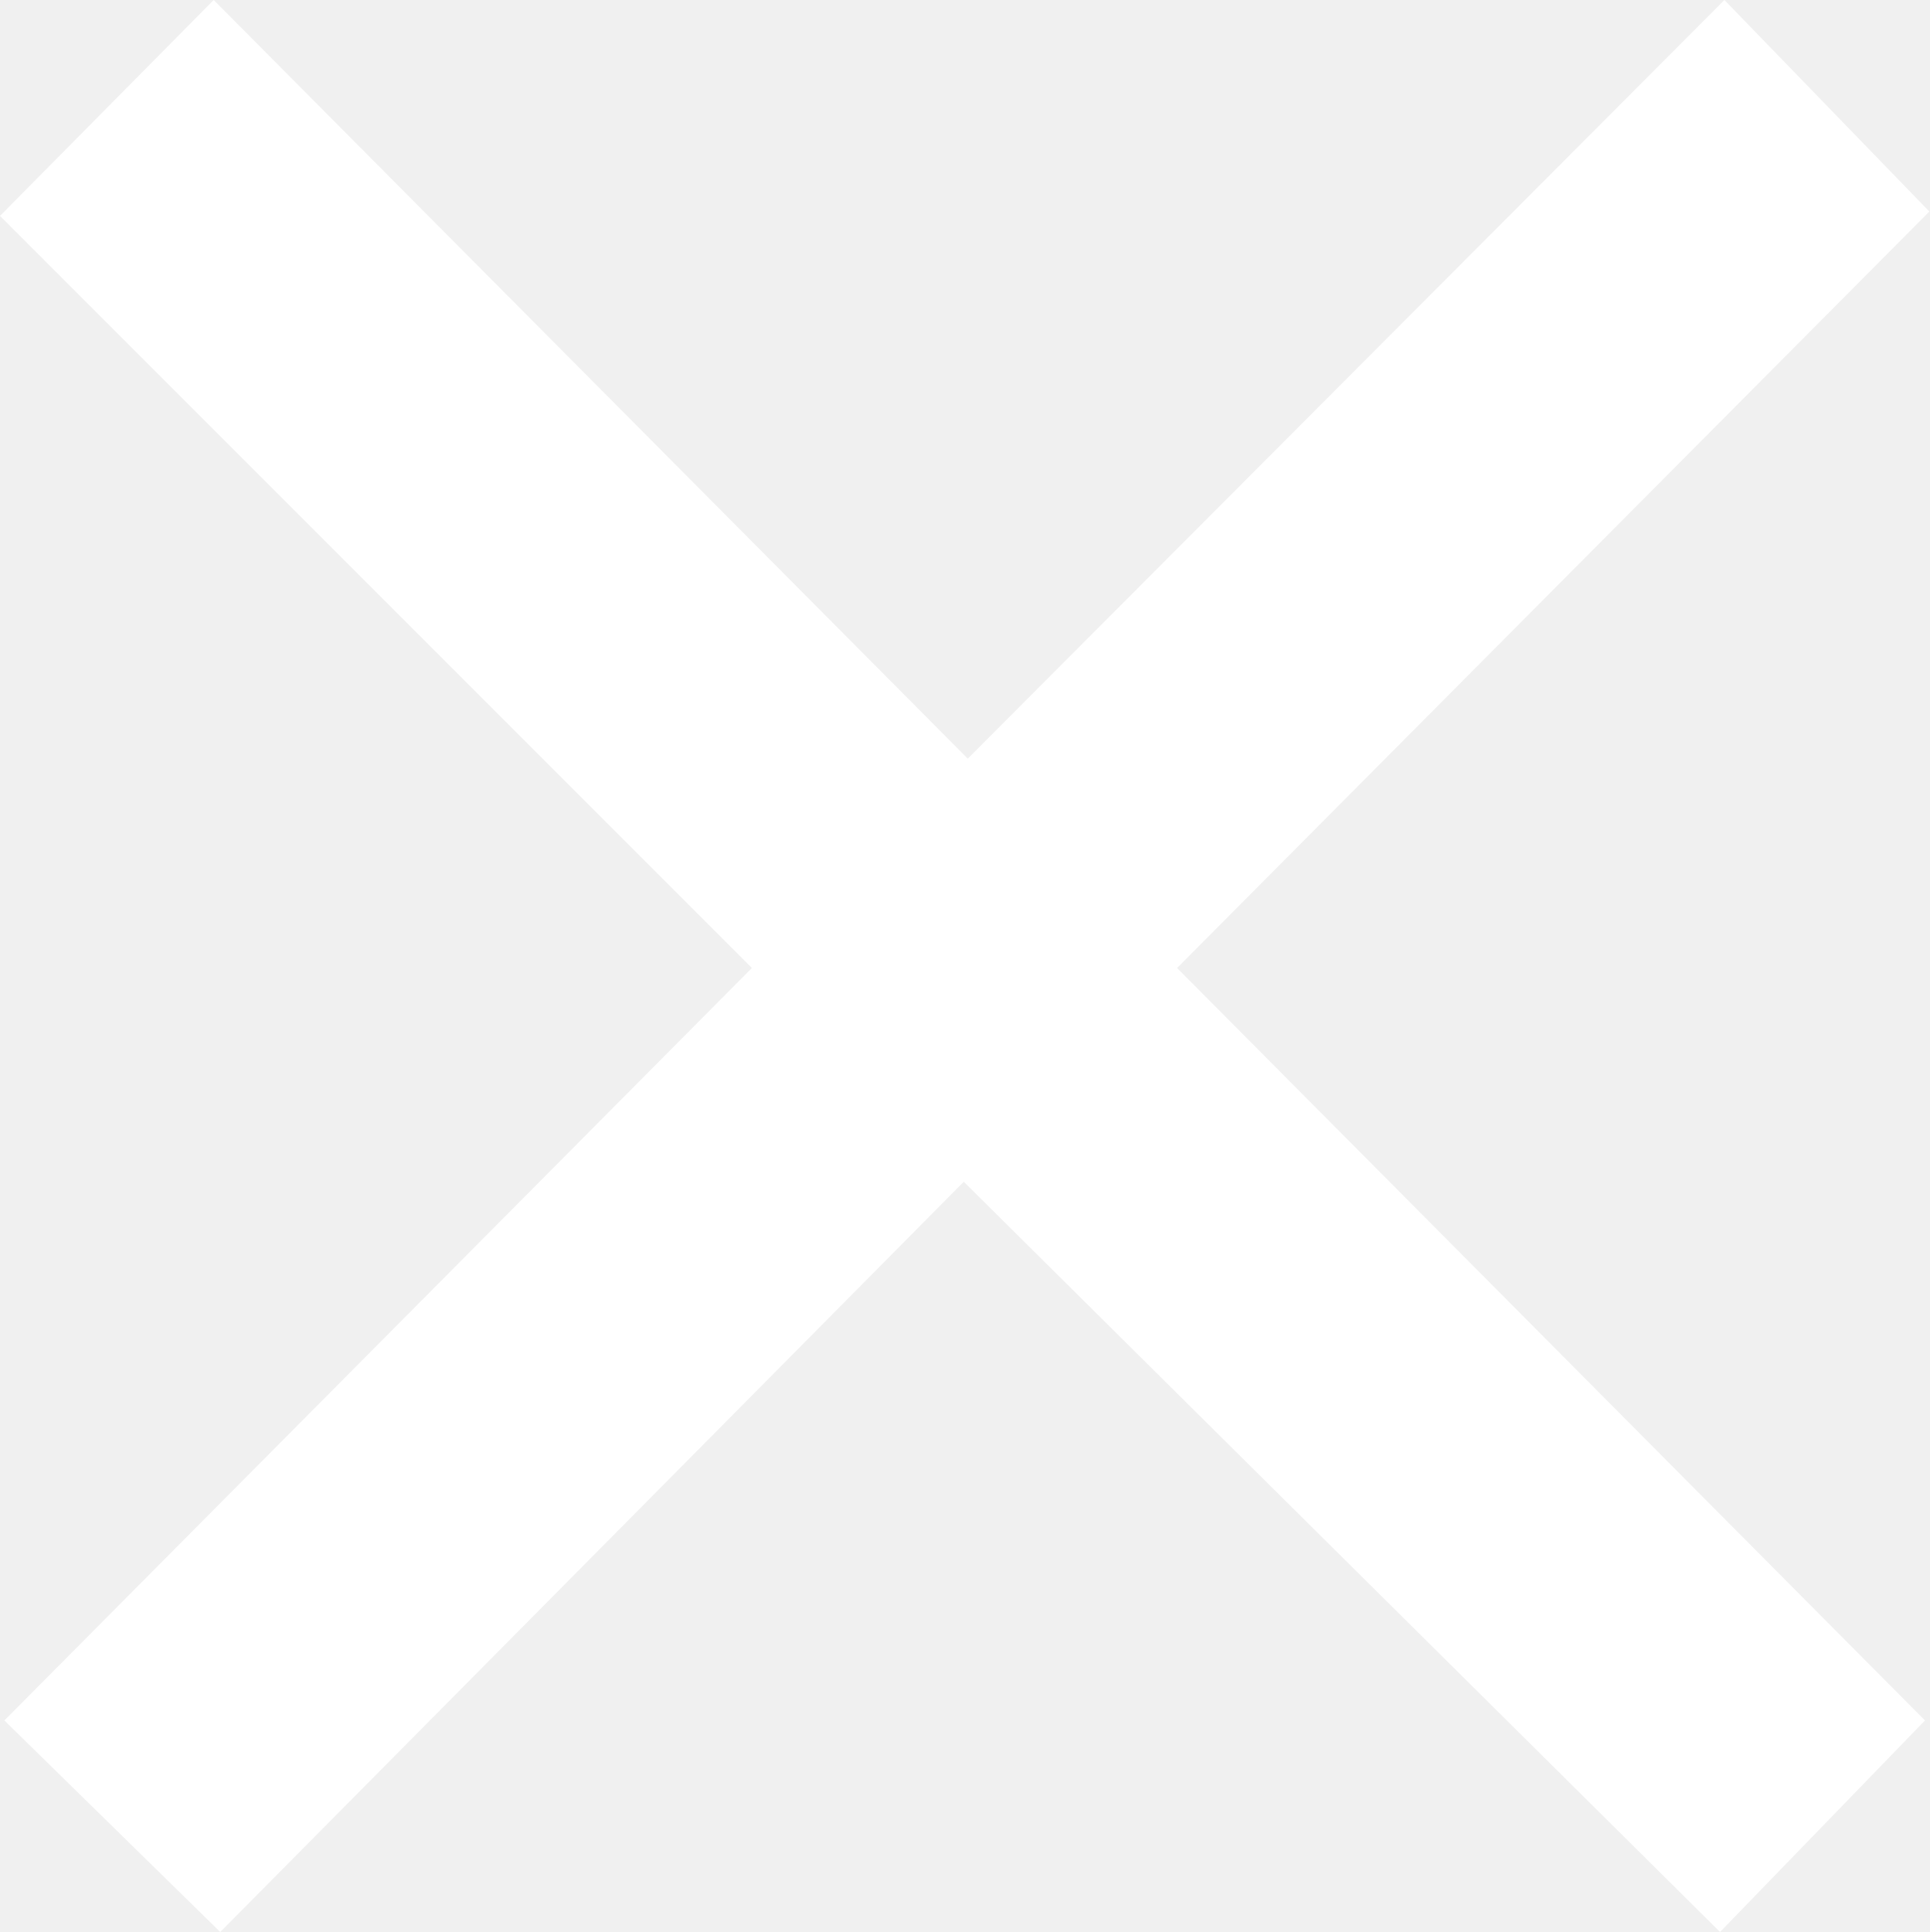
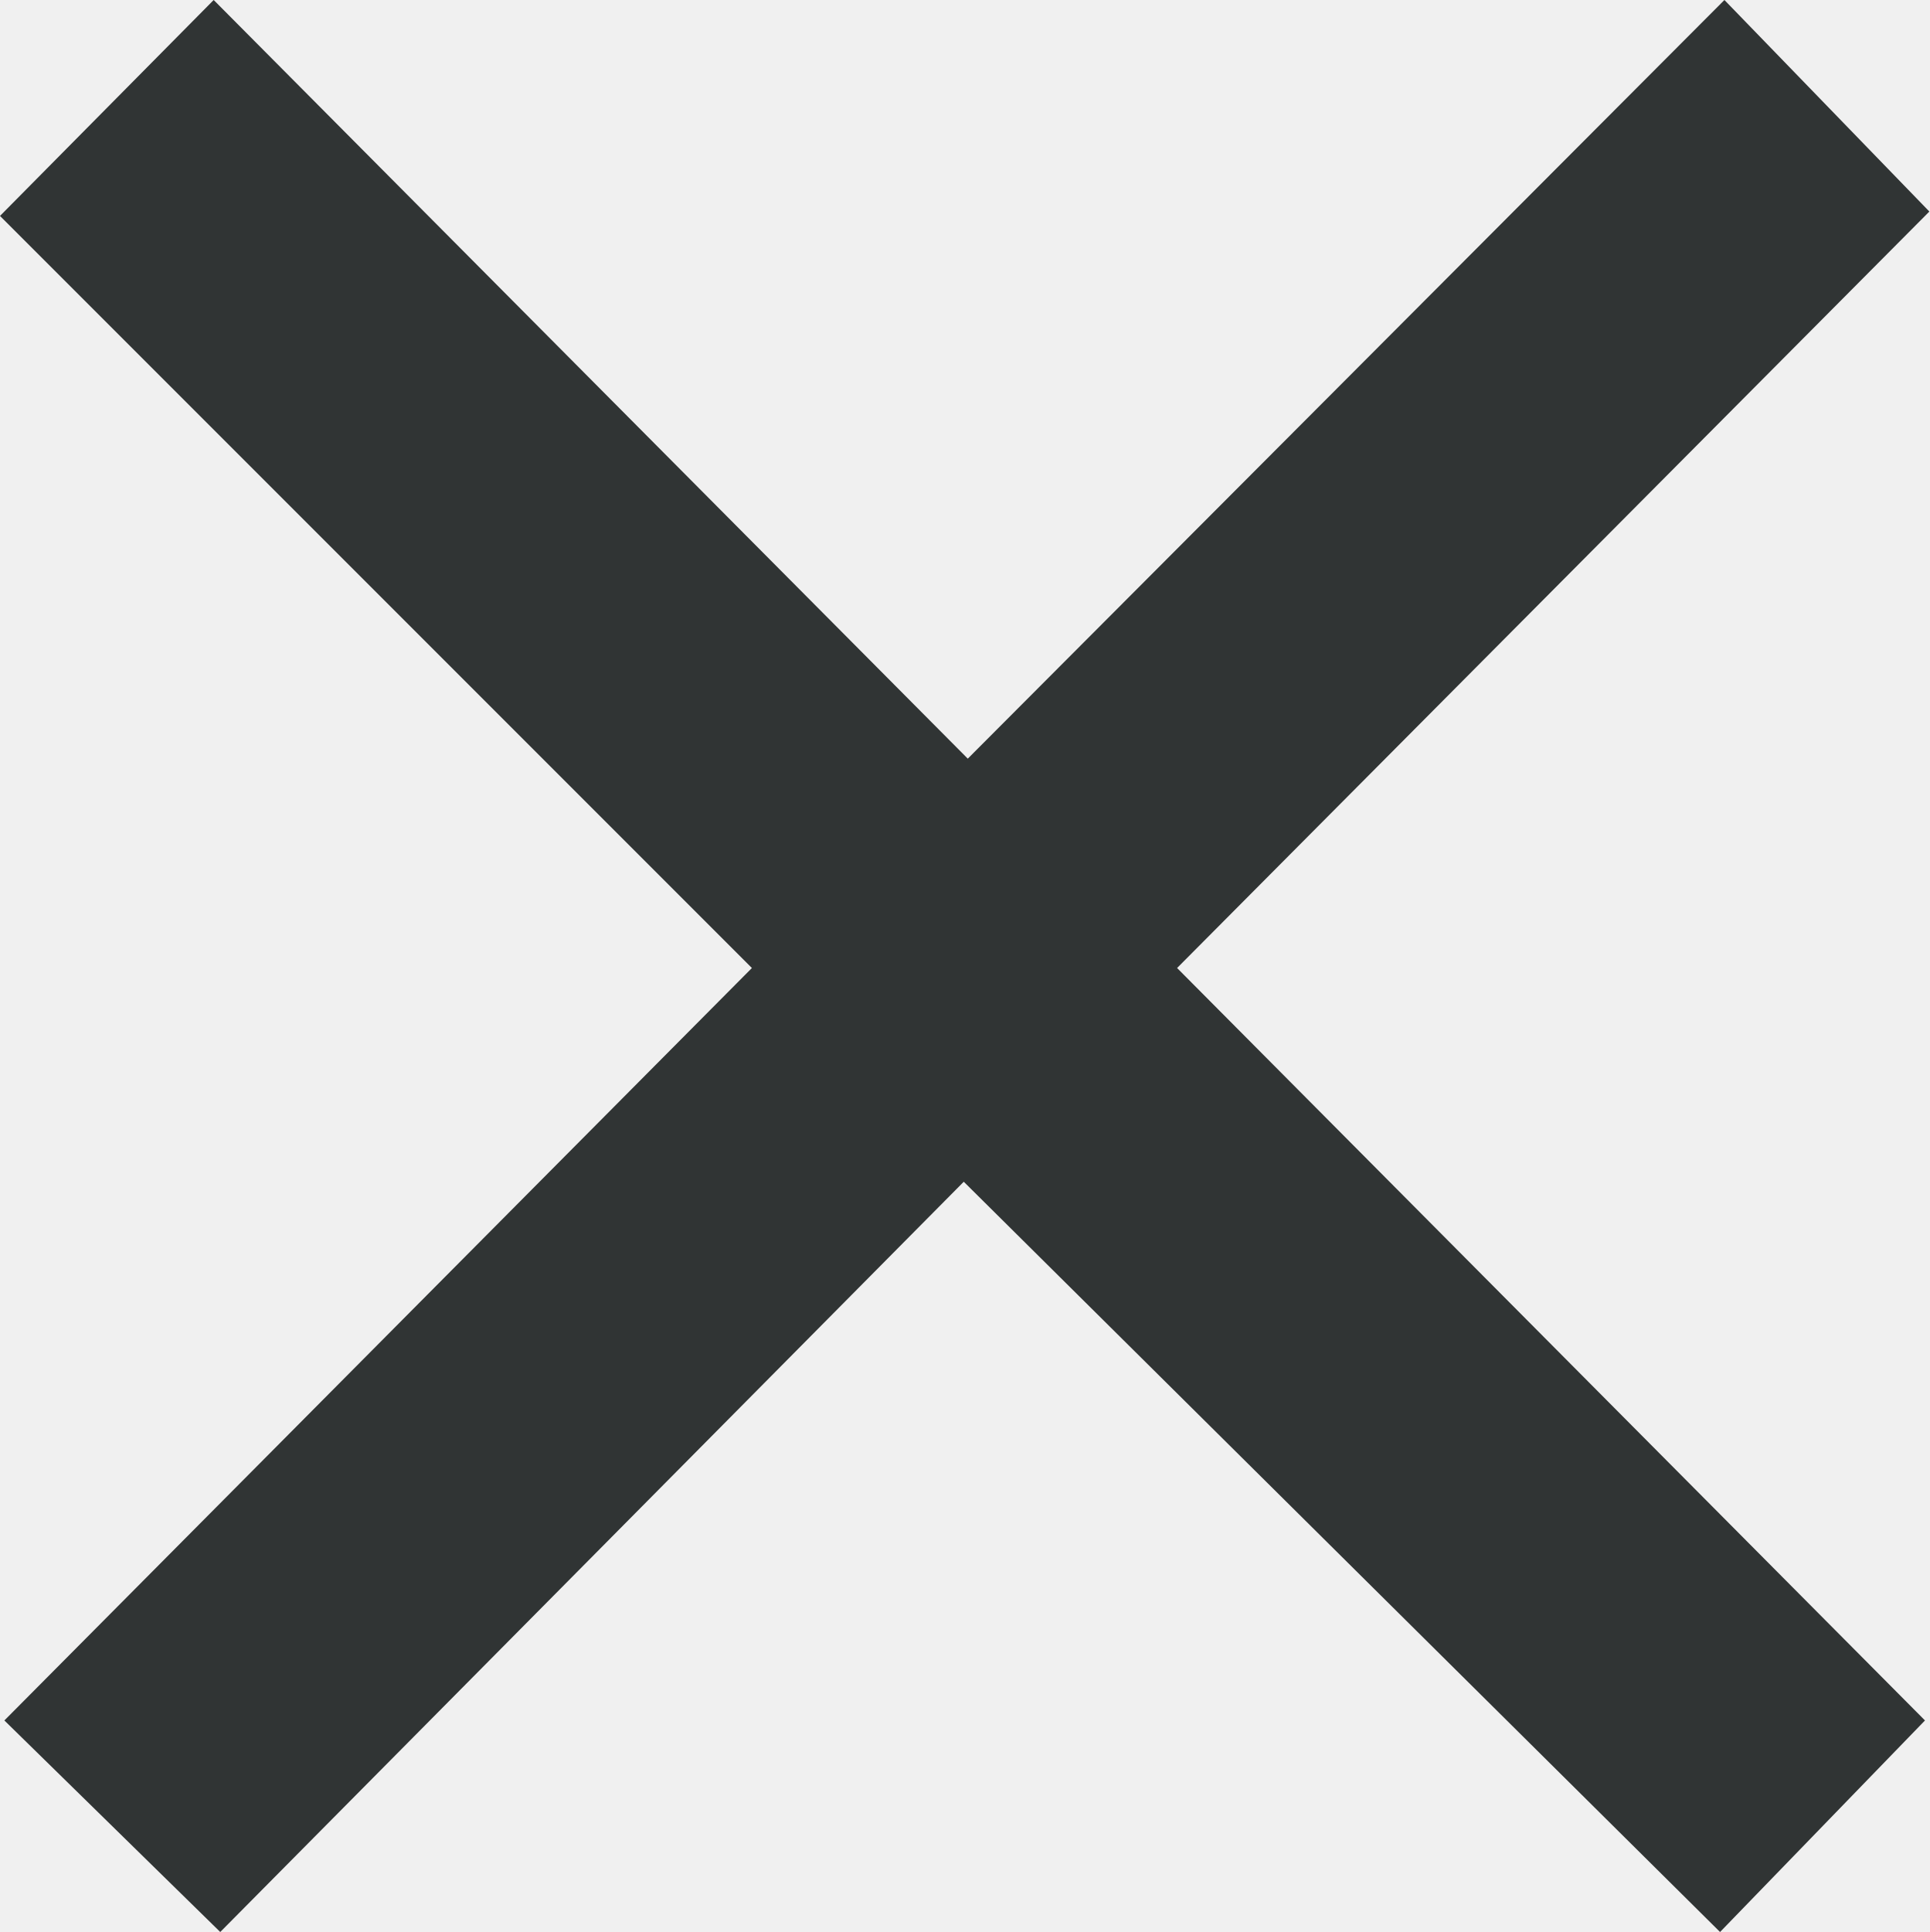
<svg xmlns="http://www.w3.org/2000/svg" width="5.291" height="5.297" viewBox="0 0 5.291 5.297">
  <g id="Layer_2" data-name="Layer 2">
    <g id="Layer_1-2" data-name="Layer 1">
-       <path d="M4.729,0,5.291.58,3.228,2.654,5.279,4.717l-.562.58L2.643,3.24.604,5.297l-.592-.58L2.062,2.654,0,.592.586,0,2.654,2.08Z" fill="#fff" />
+       <path d="M4.729,0,5.291.58,3.228,2.654,5.279,4.717l-.562.58L2.643,3.24.604,5.297l-.592-.58L2.062,2.654,0,.592.586,0,2.654,2.08Z" fill="#303434" />
    </g>
  </g>
</svg>
